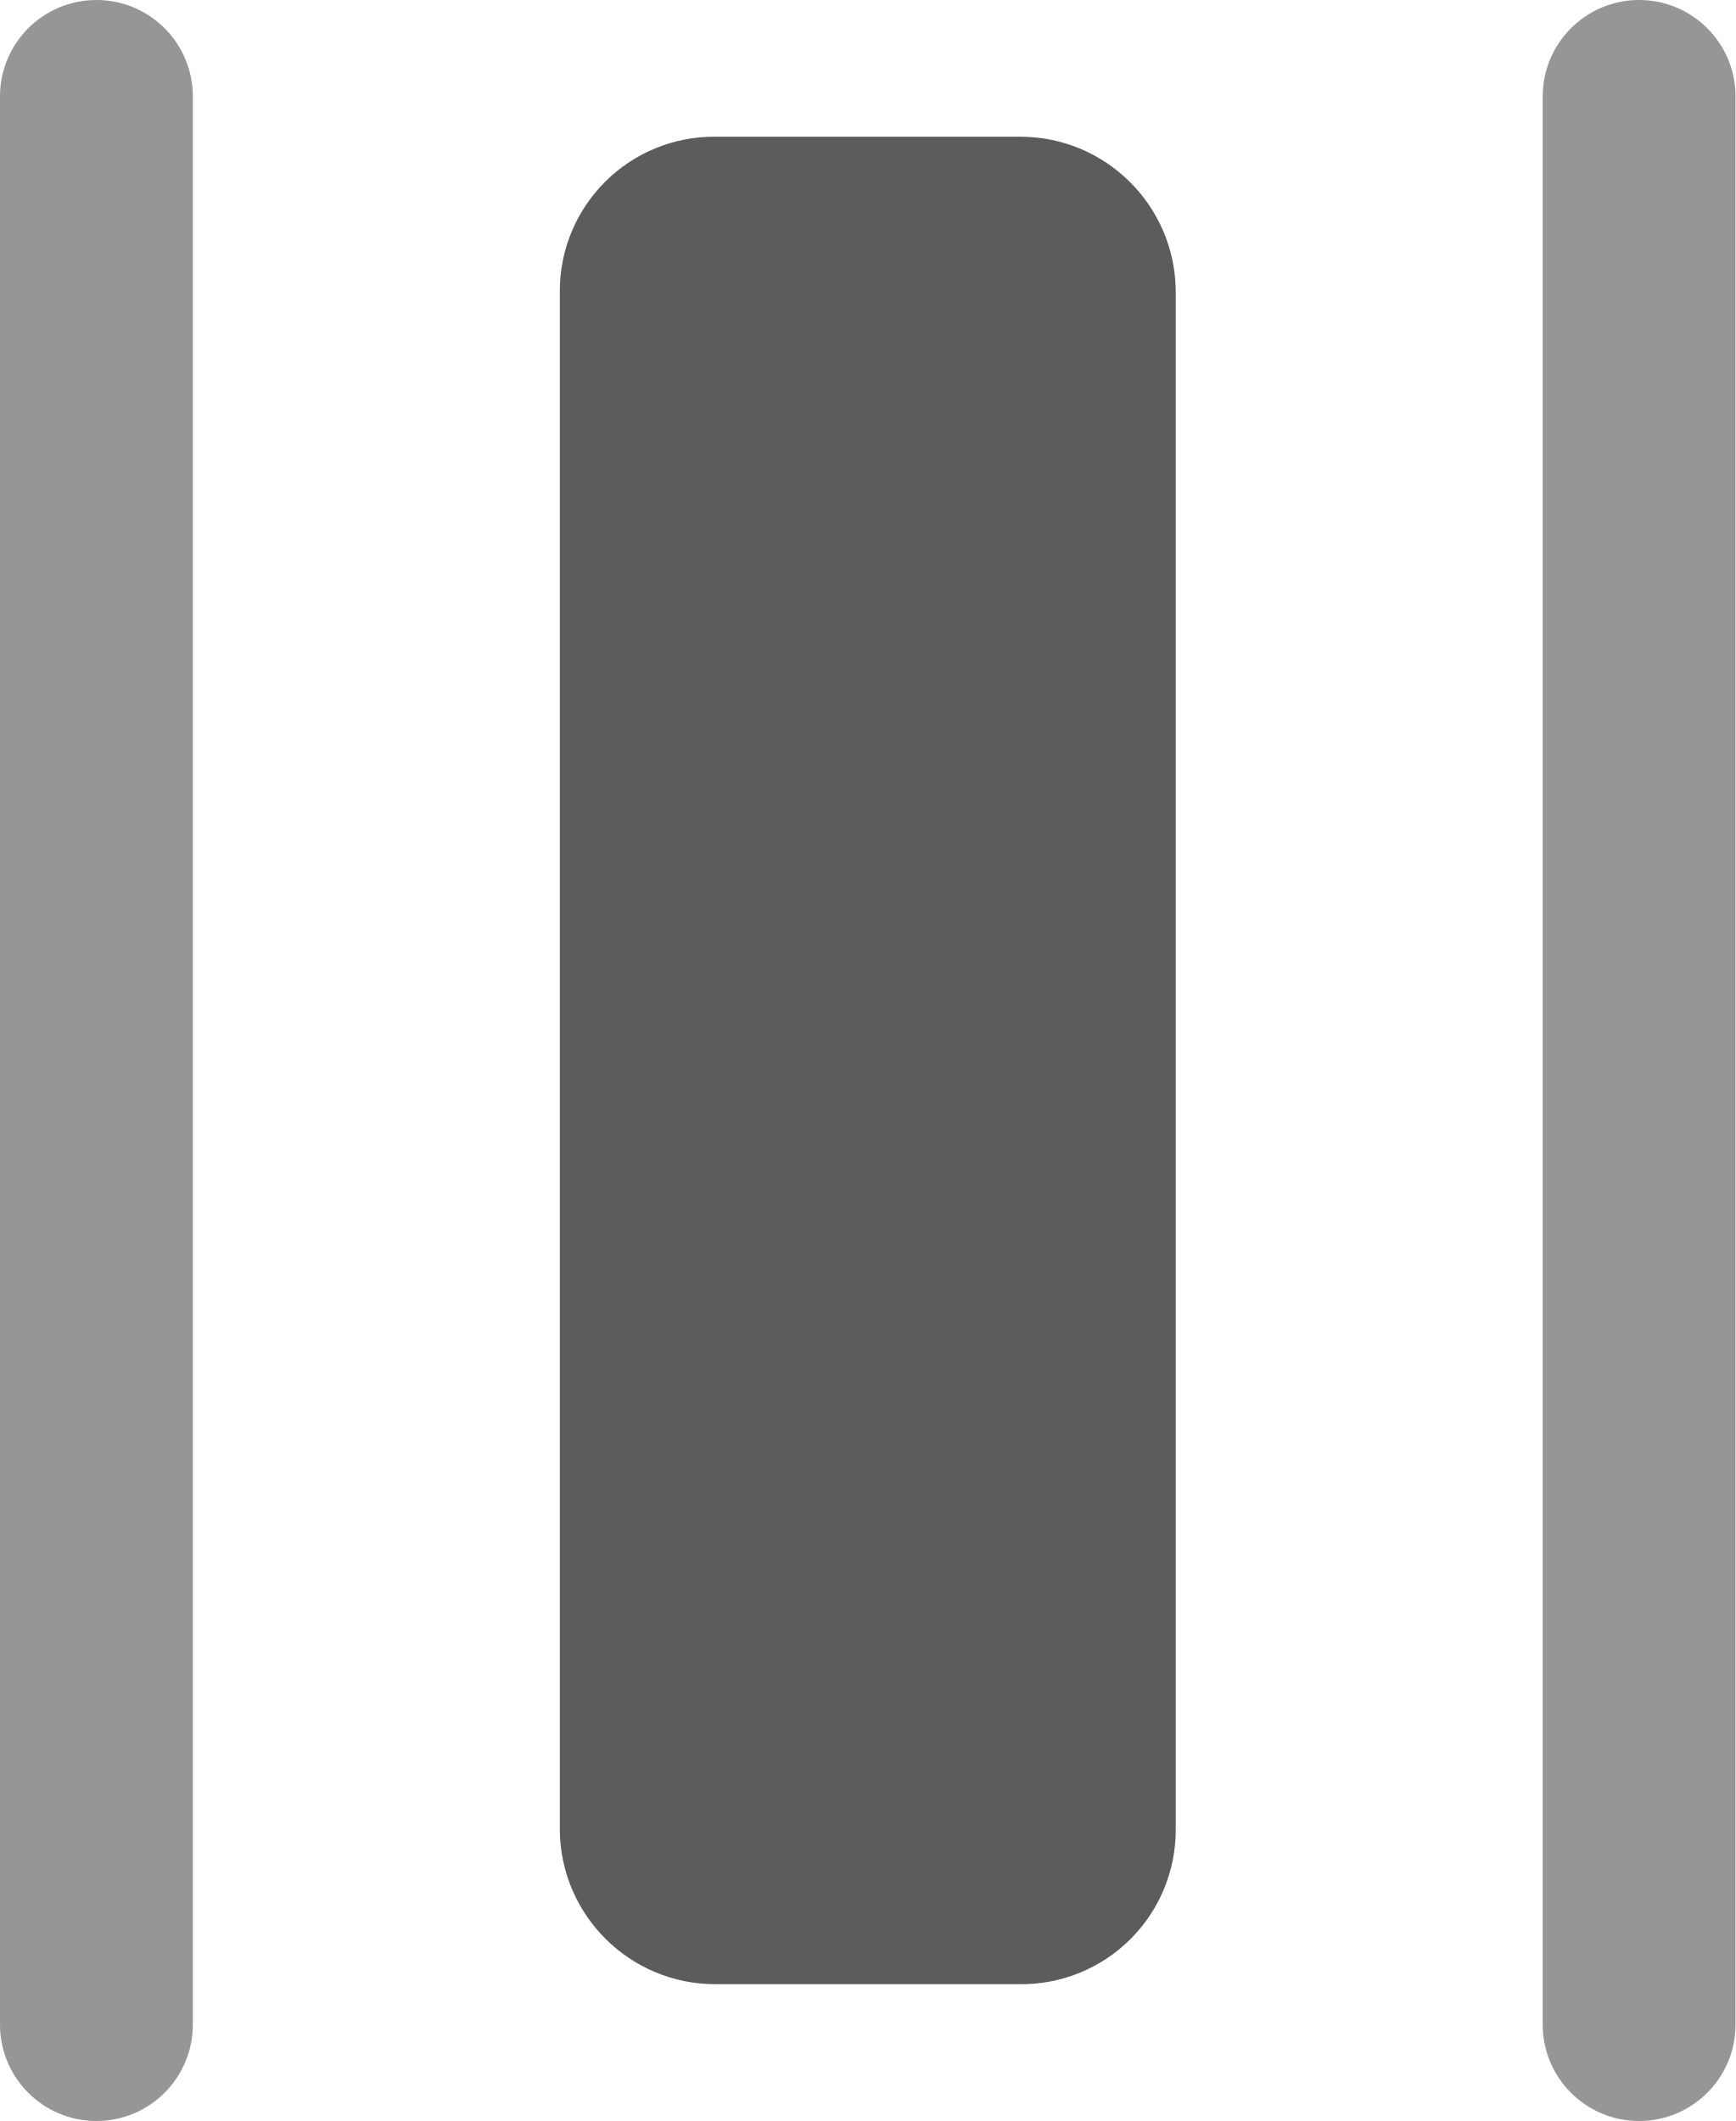
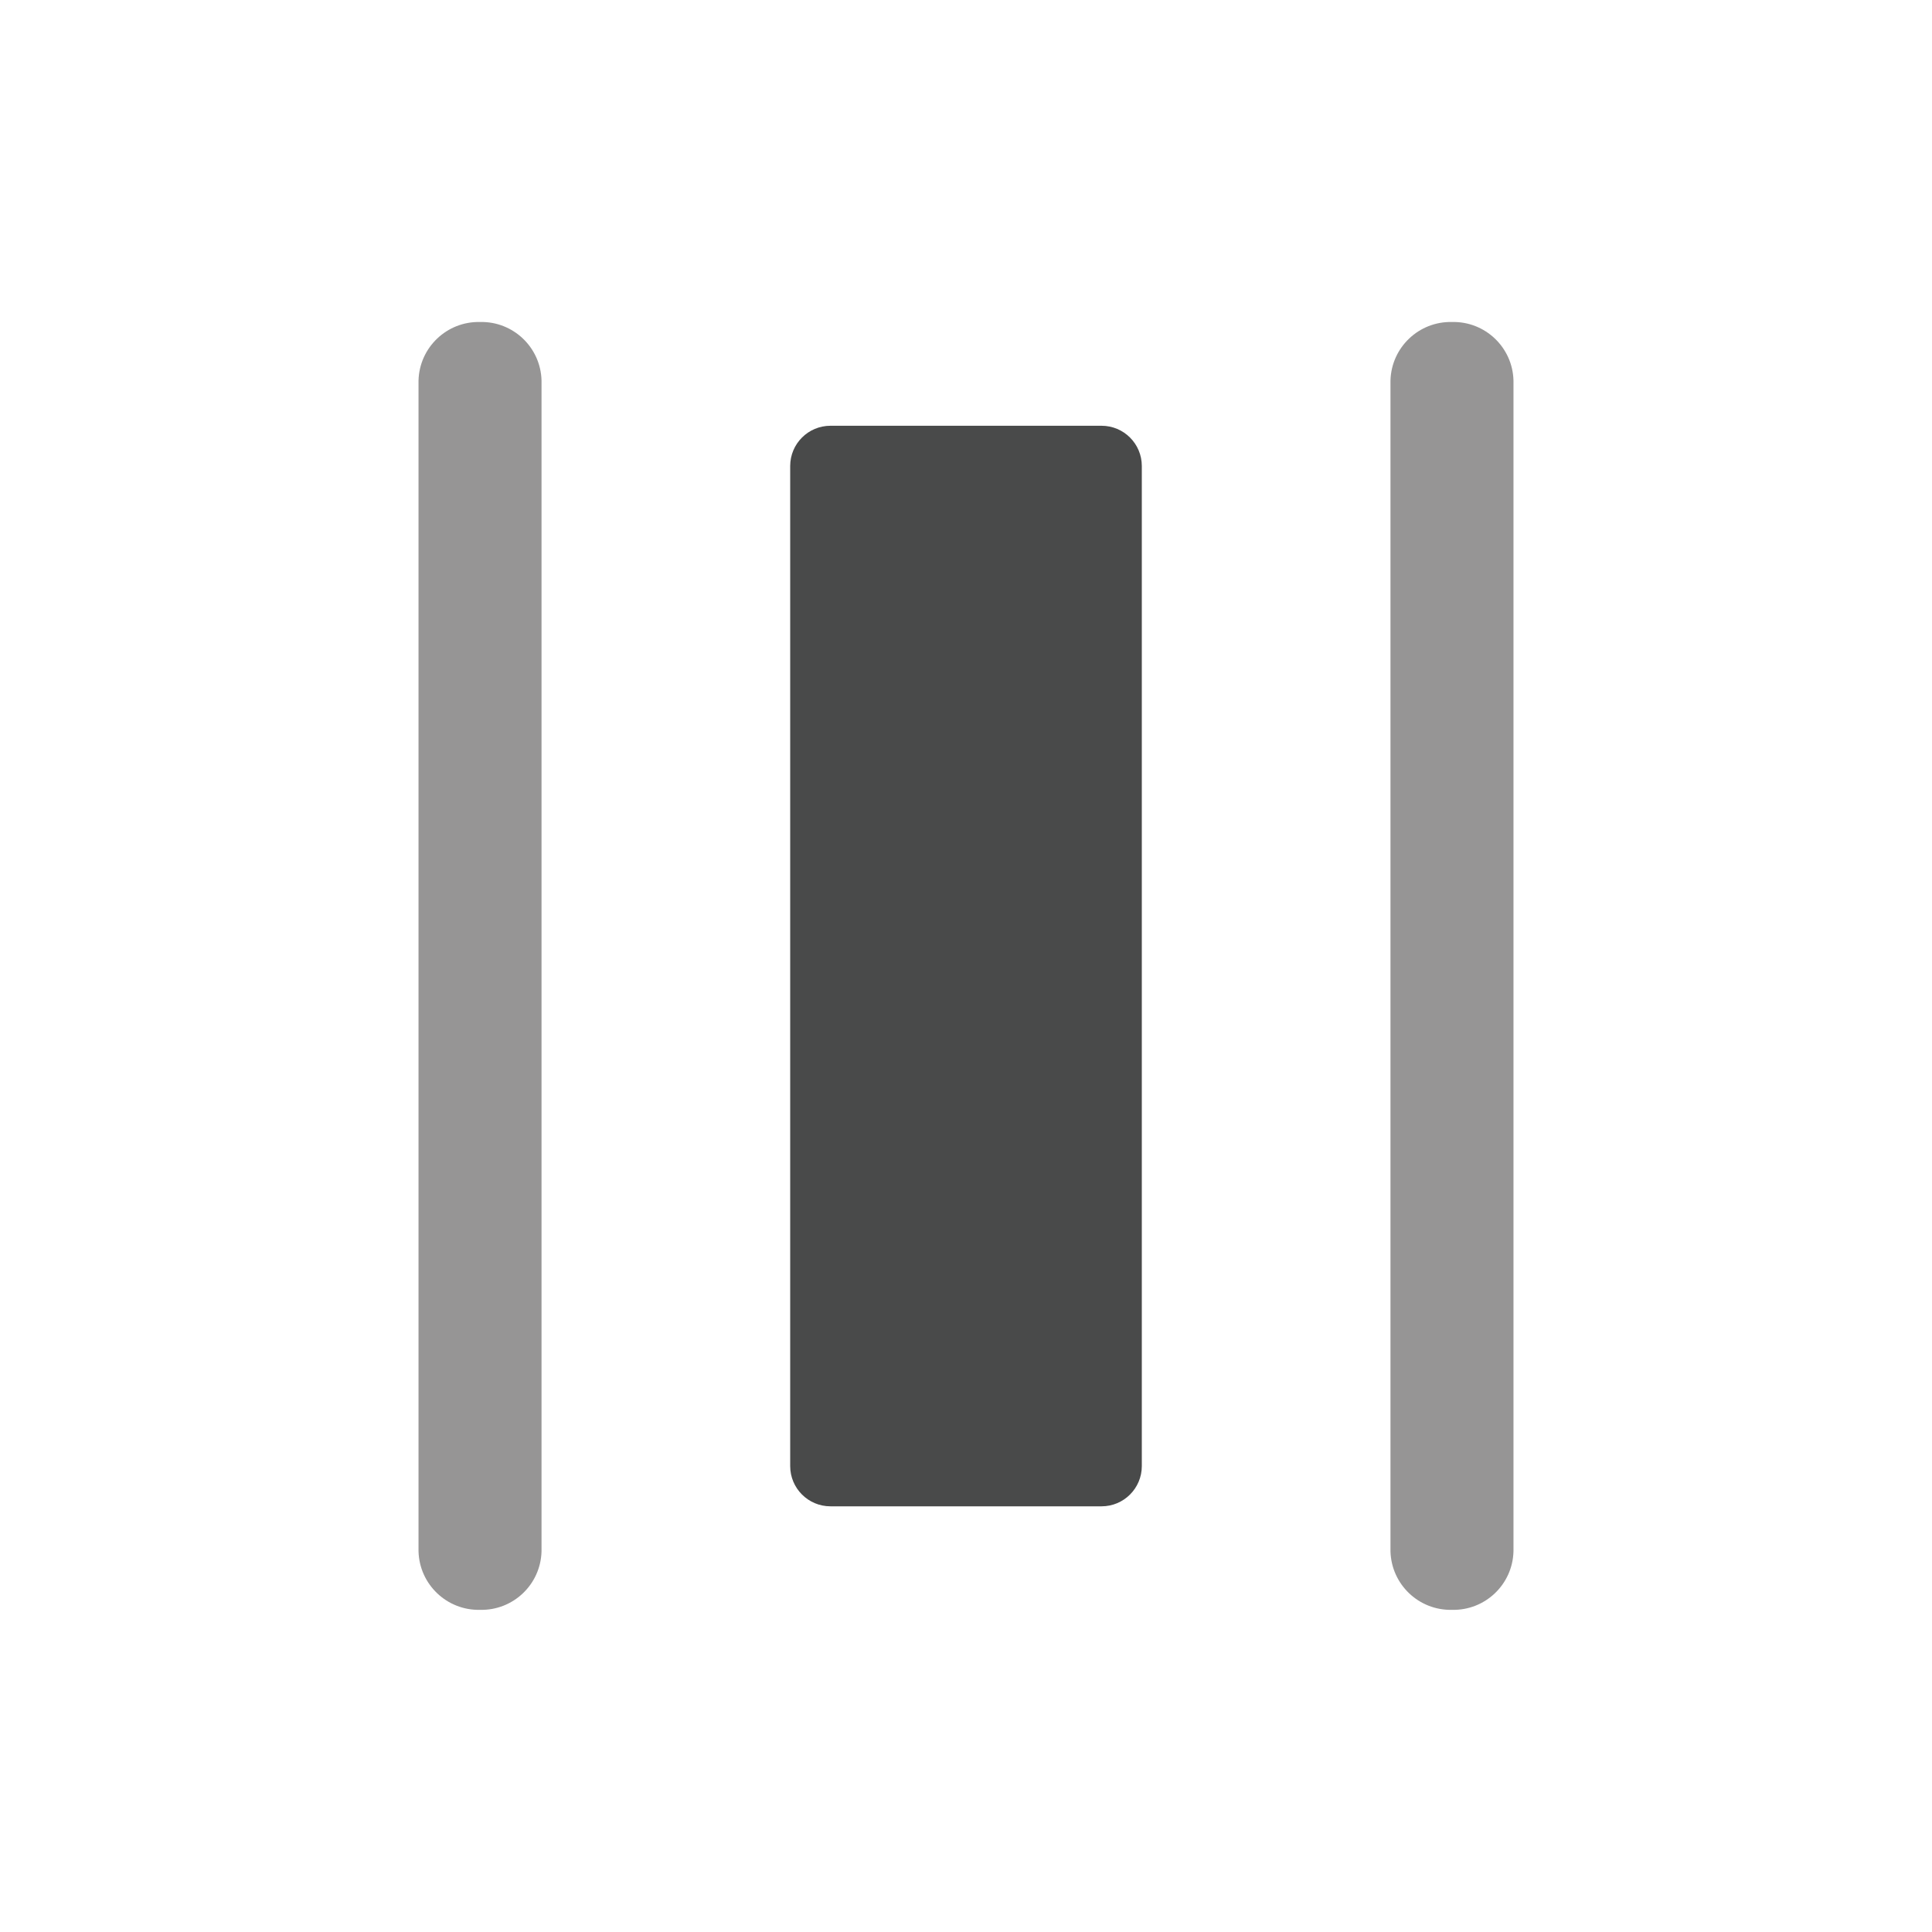
- <svg xmlns="http://www.w3.org/2000/svg" width="18" height="22" viewBox="0 0 18 22">
-   <g id="icon-hdist" transform="translate(0 -0.977)" opacity="0.637">
-     <path id="Path_16" data-name="Path 16" d="M7.775,1A1.613,1.613,0,0,1,9.388,2.6V18.563a1.6,1.6,0,0,1-1.613,1.6H4.613A1.613,1.613,0,0,1,3,18.563V2.6A1.6,1.6,0,0,1,4.613,1Z" transform="translate(2.806 1.395)" fill-rule="evenodd" />
-     <rect id="Rectangle_52" data-name="Rectangle 52" width="2" height="22" rx="1" transform="translate(2 22.977) rotate(180)" fill="#5b5b5b" />
-     <rect id="Rectangle_53" data-name="Rectangle 53" width="2" height="22" rx="1" transform="translate(18 22.977) rotate(180)" fill="#5b5b5b" />
+ <svg xmlns="http://www.w3.org/2000/svg" width="24" height="24" viewBox="0 0 24 24">
+   <defs>
+     <clipPath id="clip-icon-hdist">
+       <rect width="24" height="24" />
+     </clipPath>
+   </defs>
+   <g id="icon-hdist" clip-path="url(#clip-icon-hdist)">
+     <g id="Group_51" data-name="Group 51" transform="translate(-719.058 -217.102)">
+       <path id="Rectangle_52" data-name="Rectangle 52" d="M725.021,237.1h0a.747.747,0,0,1-.764-.727V221.829a.747.747,0,0,1,.764-.727h0a.746.746,0,0,1,.764.727v14.545A.746.746,0,0,1,725.021,237.1Z" transform="translate(0 0)" fill="#969595" />
+       <path id="Rectangle_53" data-name="Rectangle 53" d="M741.021,237.1h0a.747.747,0,0,1-.764-.727V221.829a.747.747,0,0,1,.764-.727h0a.746.746,0,0,1,.764.727v14.545A.746.746,0,0,1,741.021,237.1Z" transform="translate(-3.926 0)" fill="#969595" />
+       <rect id="Rectangle_16" data-name="Rectangle 16" width="4.368" height="13.423" rx="0.5" transform="translate(728.874 222.391)" fill="#494a4a" />
+     </g>
  </g>
</svg>
